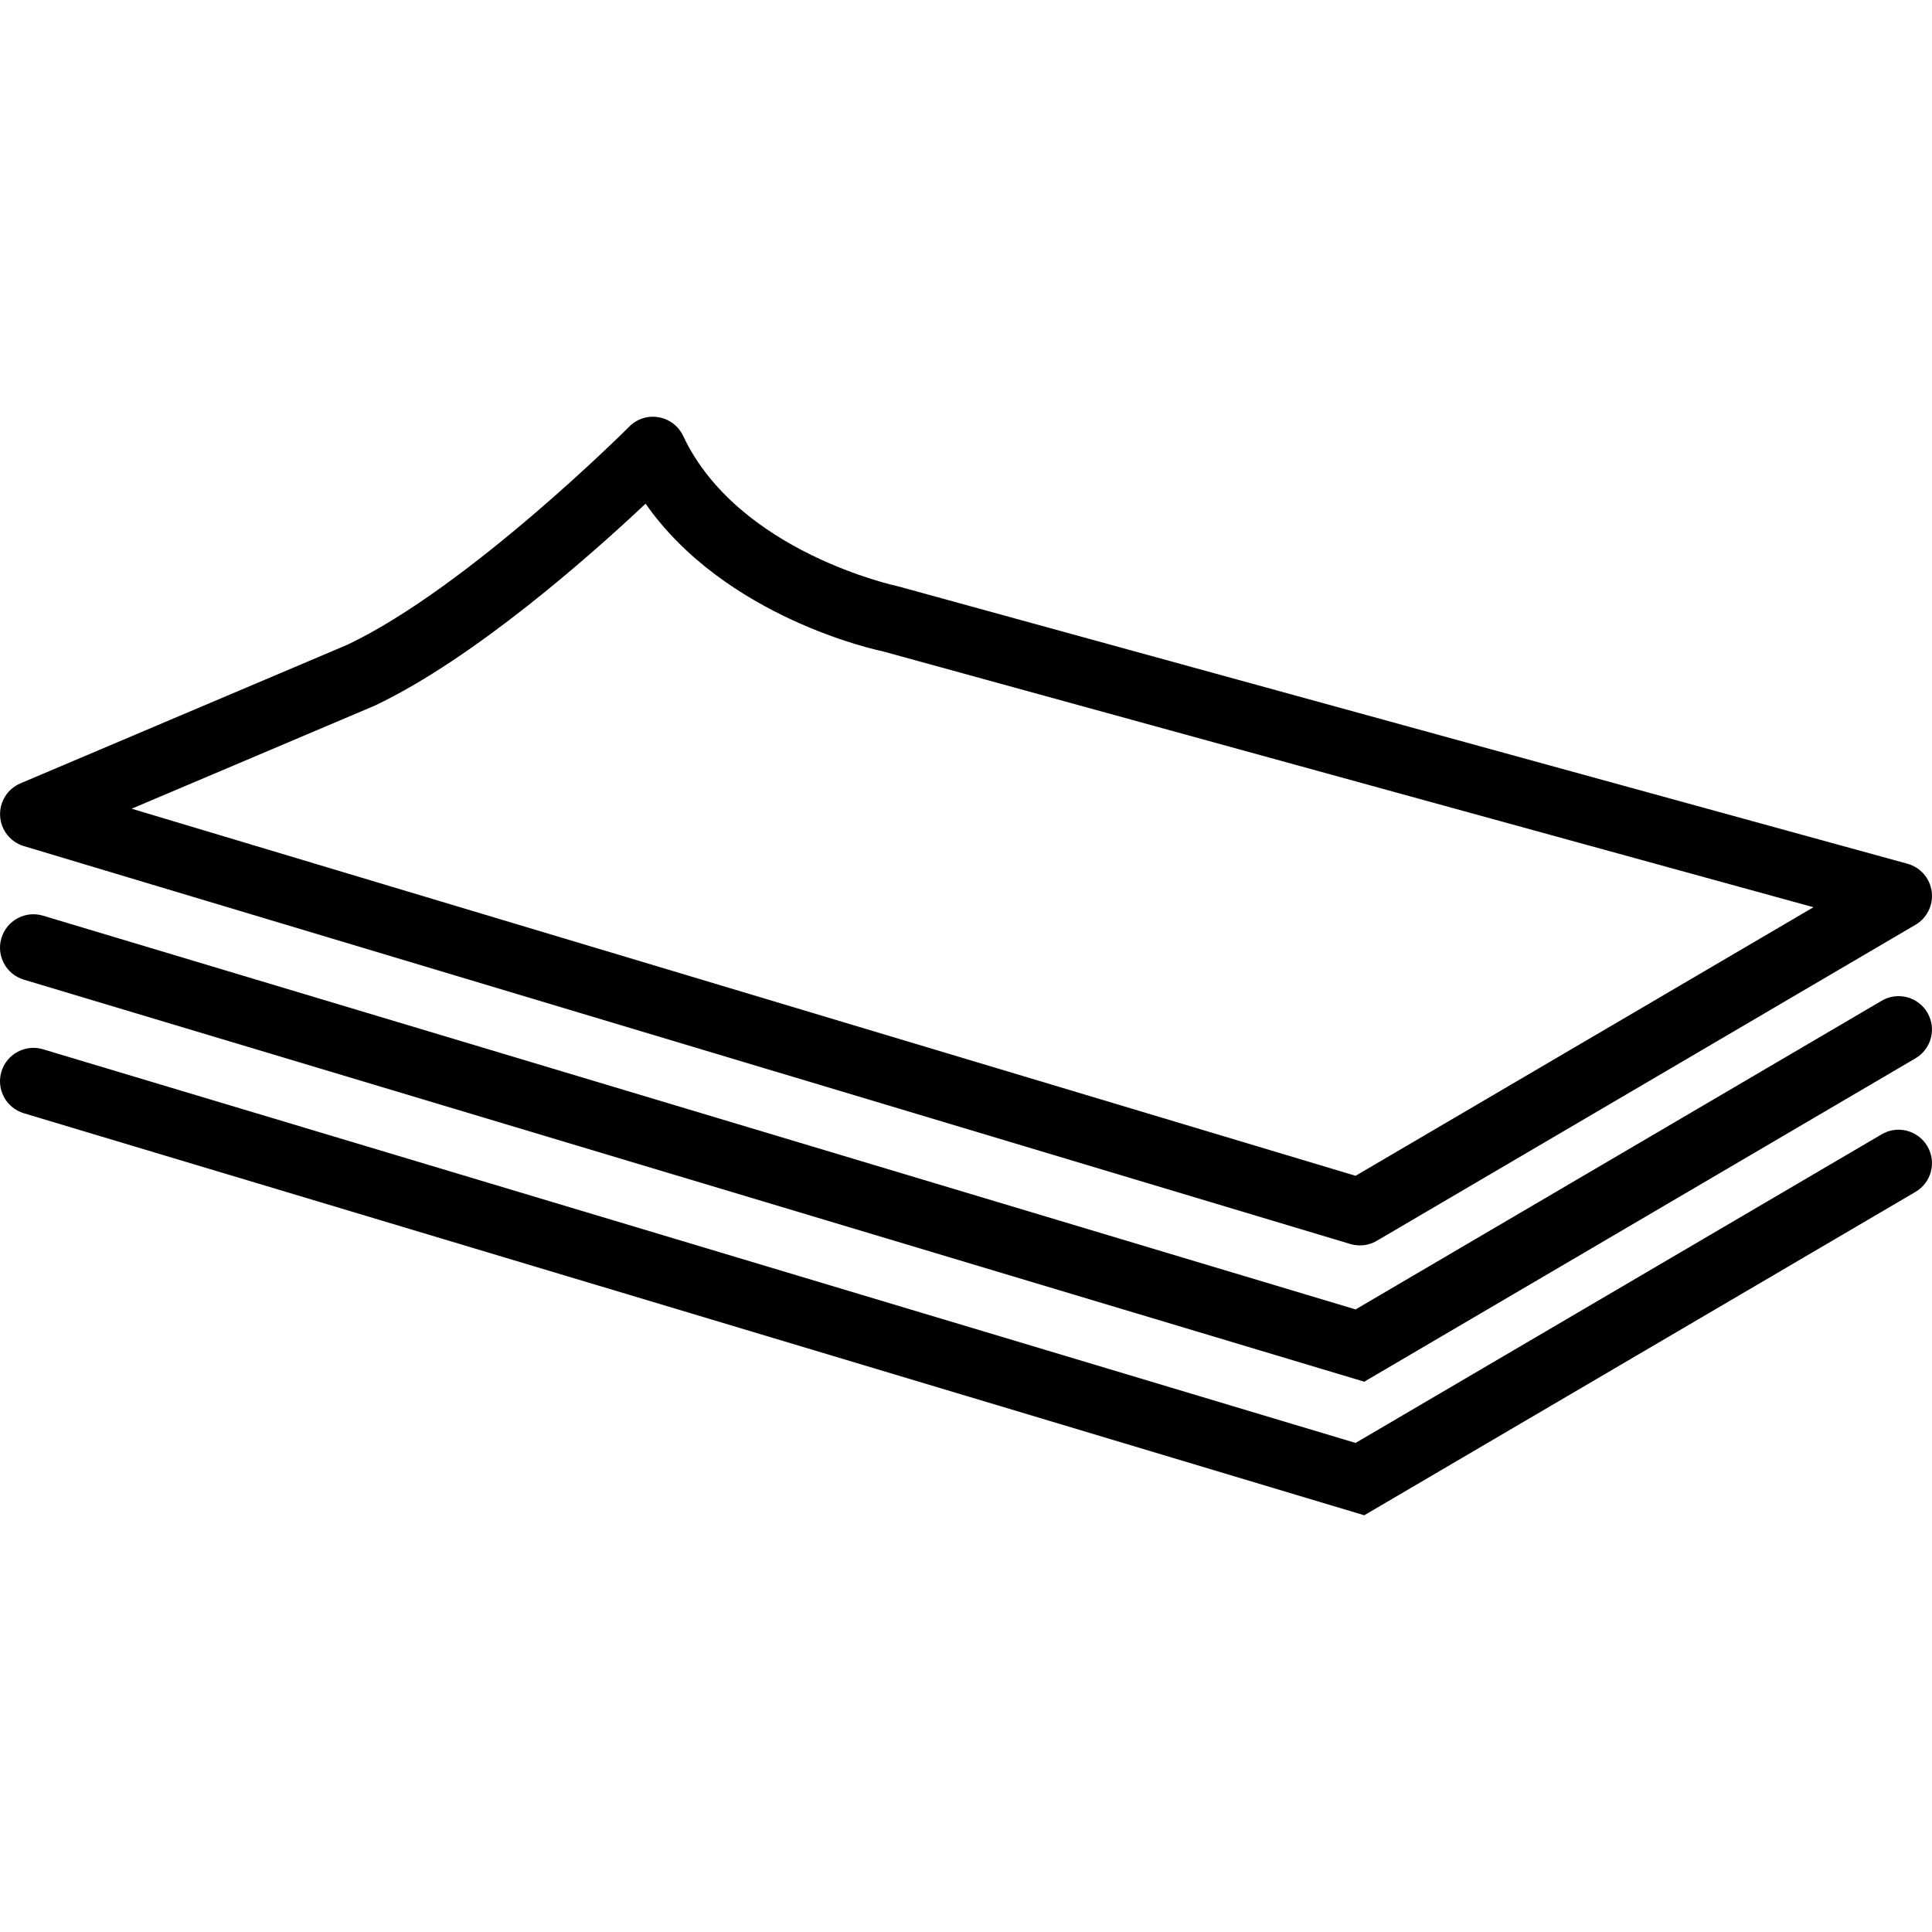
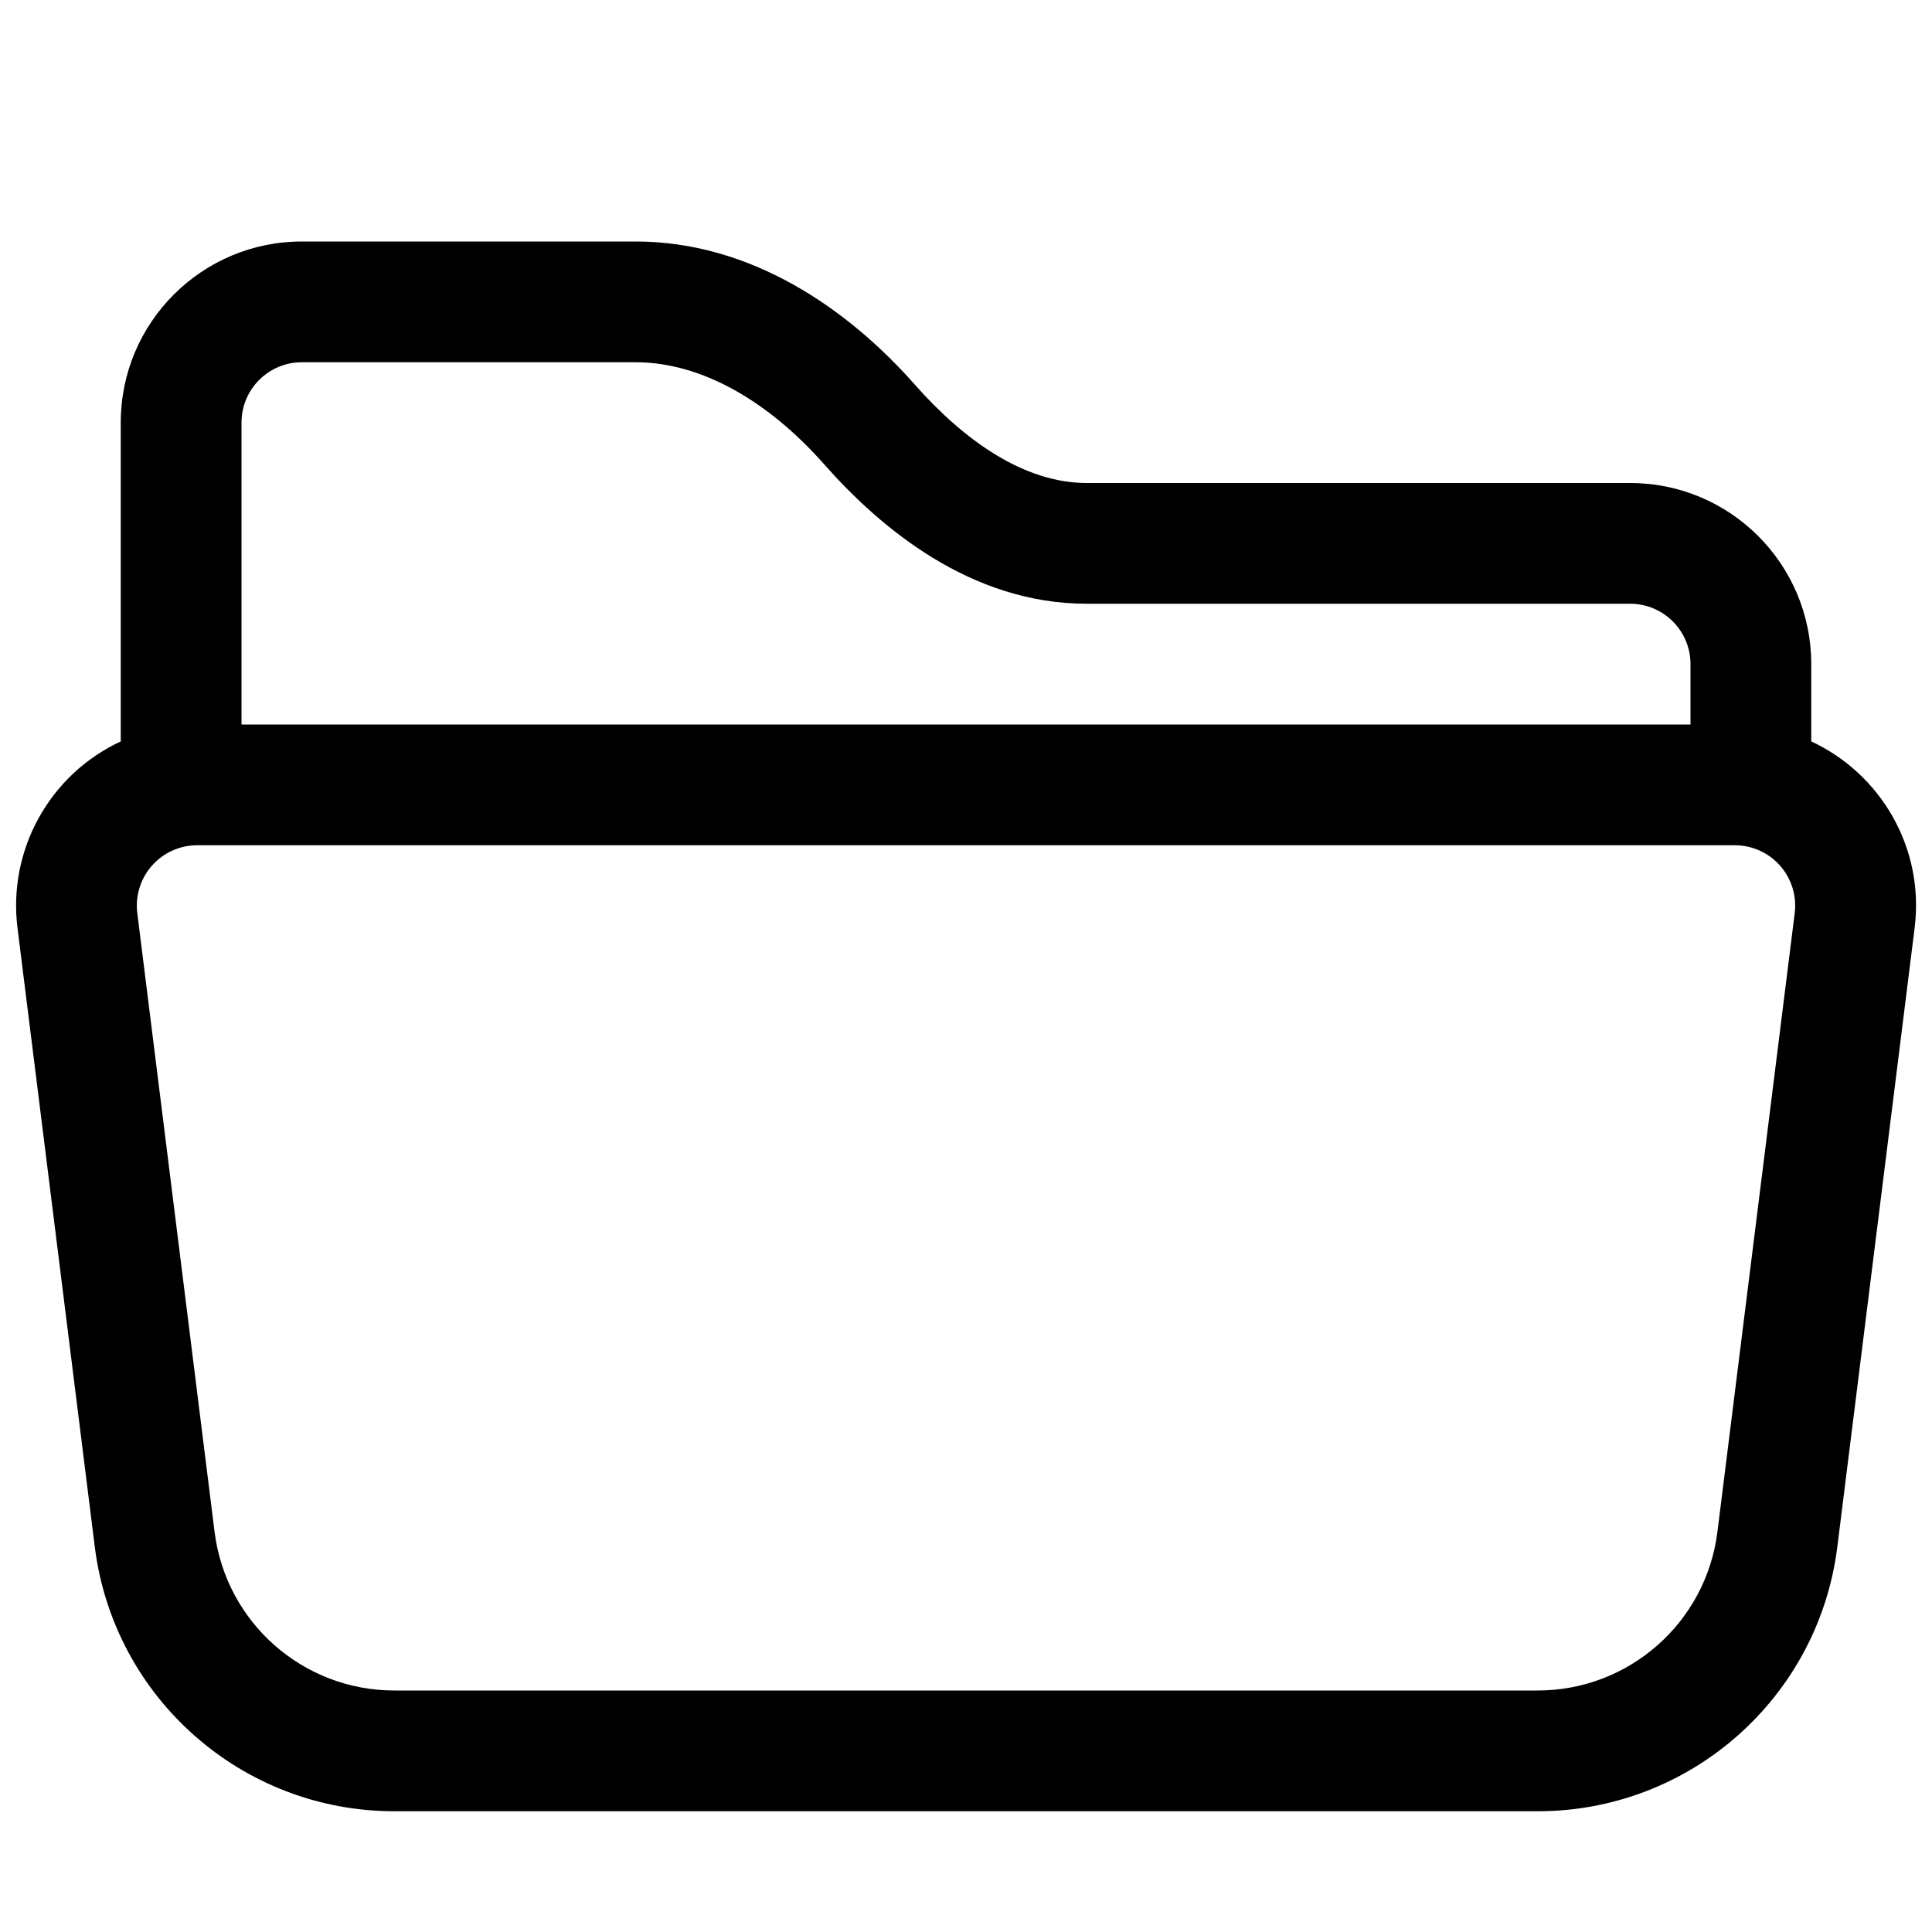
- <svg xmlns="http://www.w3.org/2000/svg" fill="#000000" version="1.1" id="Capa_1" width="800px" height="800px" viewBox="0 0 312.417 312.417" xml:space="preserve">
-   <g>
-     <g>
-       <path d="M308.442,139.671L145.218,94.811c-0.253-0.056-25.877-5.503-34.75-24.321c-0.749-1.595-2.228-2.719-3.963-3.019    c-1.738-0.309-3.504,0.264-4.746,1.511c-0.253,0.258-25.919,25.914-45.565,35.269L3.302,126.675    c-2.097,0.892-3.407,2.998-3.283,5.271s1.661,4.221,3.839,4.875l214.502,64.344c0.506,0.147,1.033,0.222,1.55,0.222    c0.949,0,1.894-0.243,2.732-0.744l87.106-51.1c1.872-1.097,2.905-3.211,2.621-5.36    C312.085,142.021,310.541,140.251,308.442,139.671z M219.205,190.133l-197.91-59.36l39.327-16.675    c16.195-7.704,34.966-24.363,43.772-32.647c12.943,18.473,37.478,23.701,38.314,23.862l150.541,41.391L219.205,190.133z" />
-       <path d="M311.668,163.75c-1.513-2.573-4.83-3.438-7.388-1.92l-85.076,49.913L6.951,148.069c-2.85-0.852-5.864,0.762-6.721,3.623    c-0.859,2.858,0.765,5.866,3.623,6.724l216.754,65.014l89.137-52.292C312.318,169.63,313.177,166.318,311.668,163.75z" />
-       <path d="M304.281,183.425l-85.076,49.908L6.951,169.672c-2.85-0.849-5.864,0.765-6.721,3.618    c-0.859,2.857,0.765,5.869,3.623,6.729l216.754,65.011l89.137-52.291c2.579-1.509,3.434-4.82,1.925-7.383    C310.156,182.776,306.843,181.911,304.281,183.425z" />
-     </g>
-   </g>
+ <svg xmlns="http://www.w3.org/2000/svg" width="1em" height="1em" viewBox="0 0 16 16" class="bi bi-folder2-open" fill="currentColor">
+   <path fill-rule="evenodd" d="M1 3.5A1.5 1.5 0 0 1 2.5 2h2.764c.958 0 1.76.56 2.311 1.184C7.985 3.648 8.48 4 9 4h4.5A1.5 1.5 0 0 1 15 5.5v.64c.57.265.94.876.856 1.546l-.64 5.124A2.5 2.5 0 0 1 12.733 15H3.266a2.5 2.5 0 0 1-2.481-2.19l-.64-5.124A1.5 1.5 0 0 1 1 6.14V3.5zM2 6h12v-.5a.5.5 0 0 0-.5-.5H9c-.964 0-1.71-.629-2.174-1.154C6.374 3.334 5.82 3 5.264 3H2.5a.5.5 0 0 0-.5.5V6zm-.367 1a.5.5 0 0 0-.496.562l.64 5.124A1.5 1.5 0 0 0 3.266 14h9.468a1.5 1.5 0 0 0 1.489-1.314l.64-5.124A.5.5 0 0 0 14.367 7H1.633z" />
</svg>
